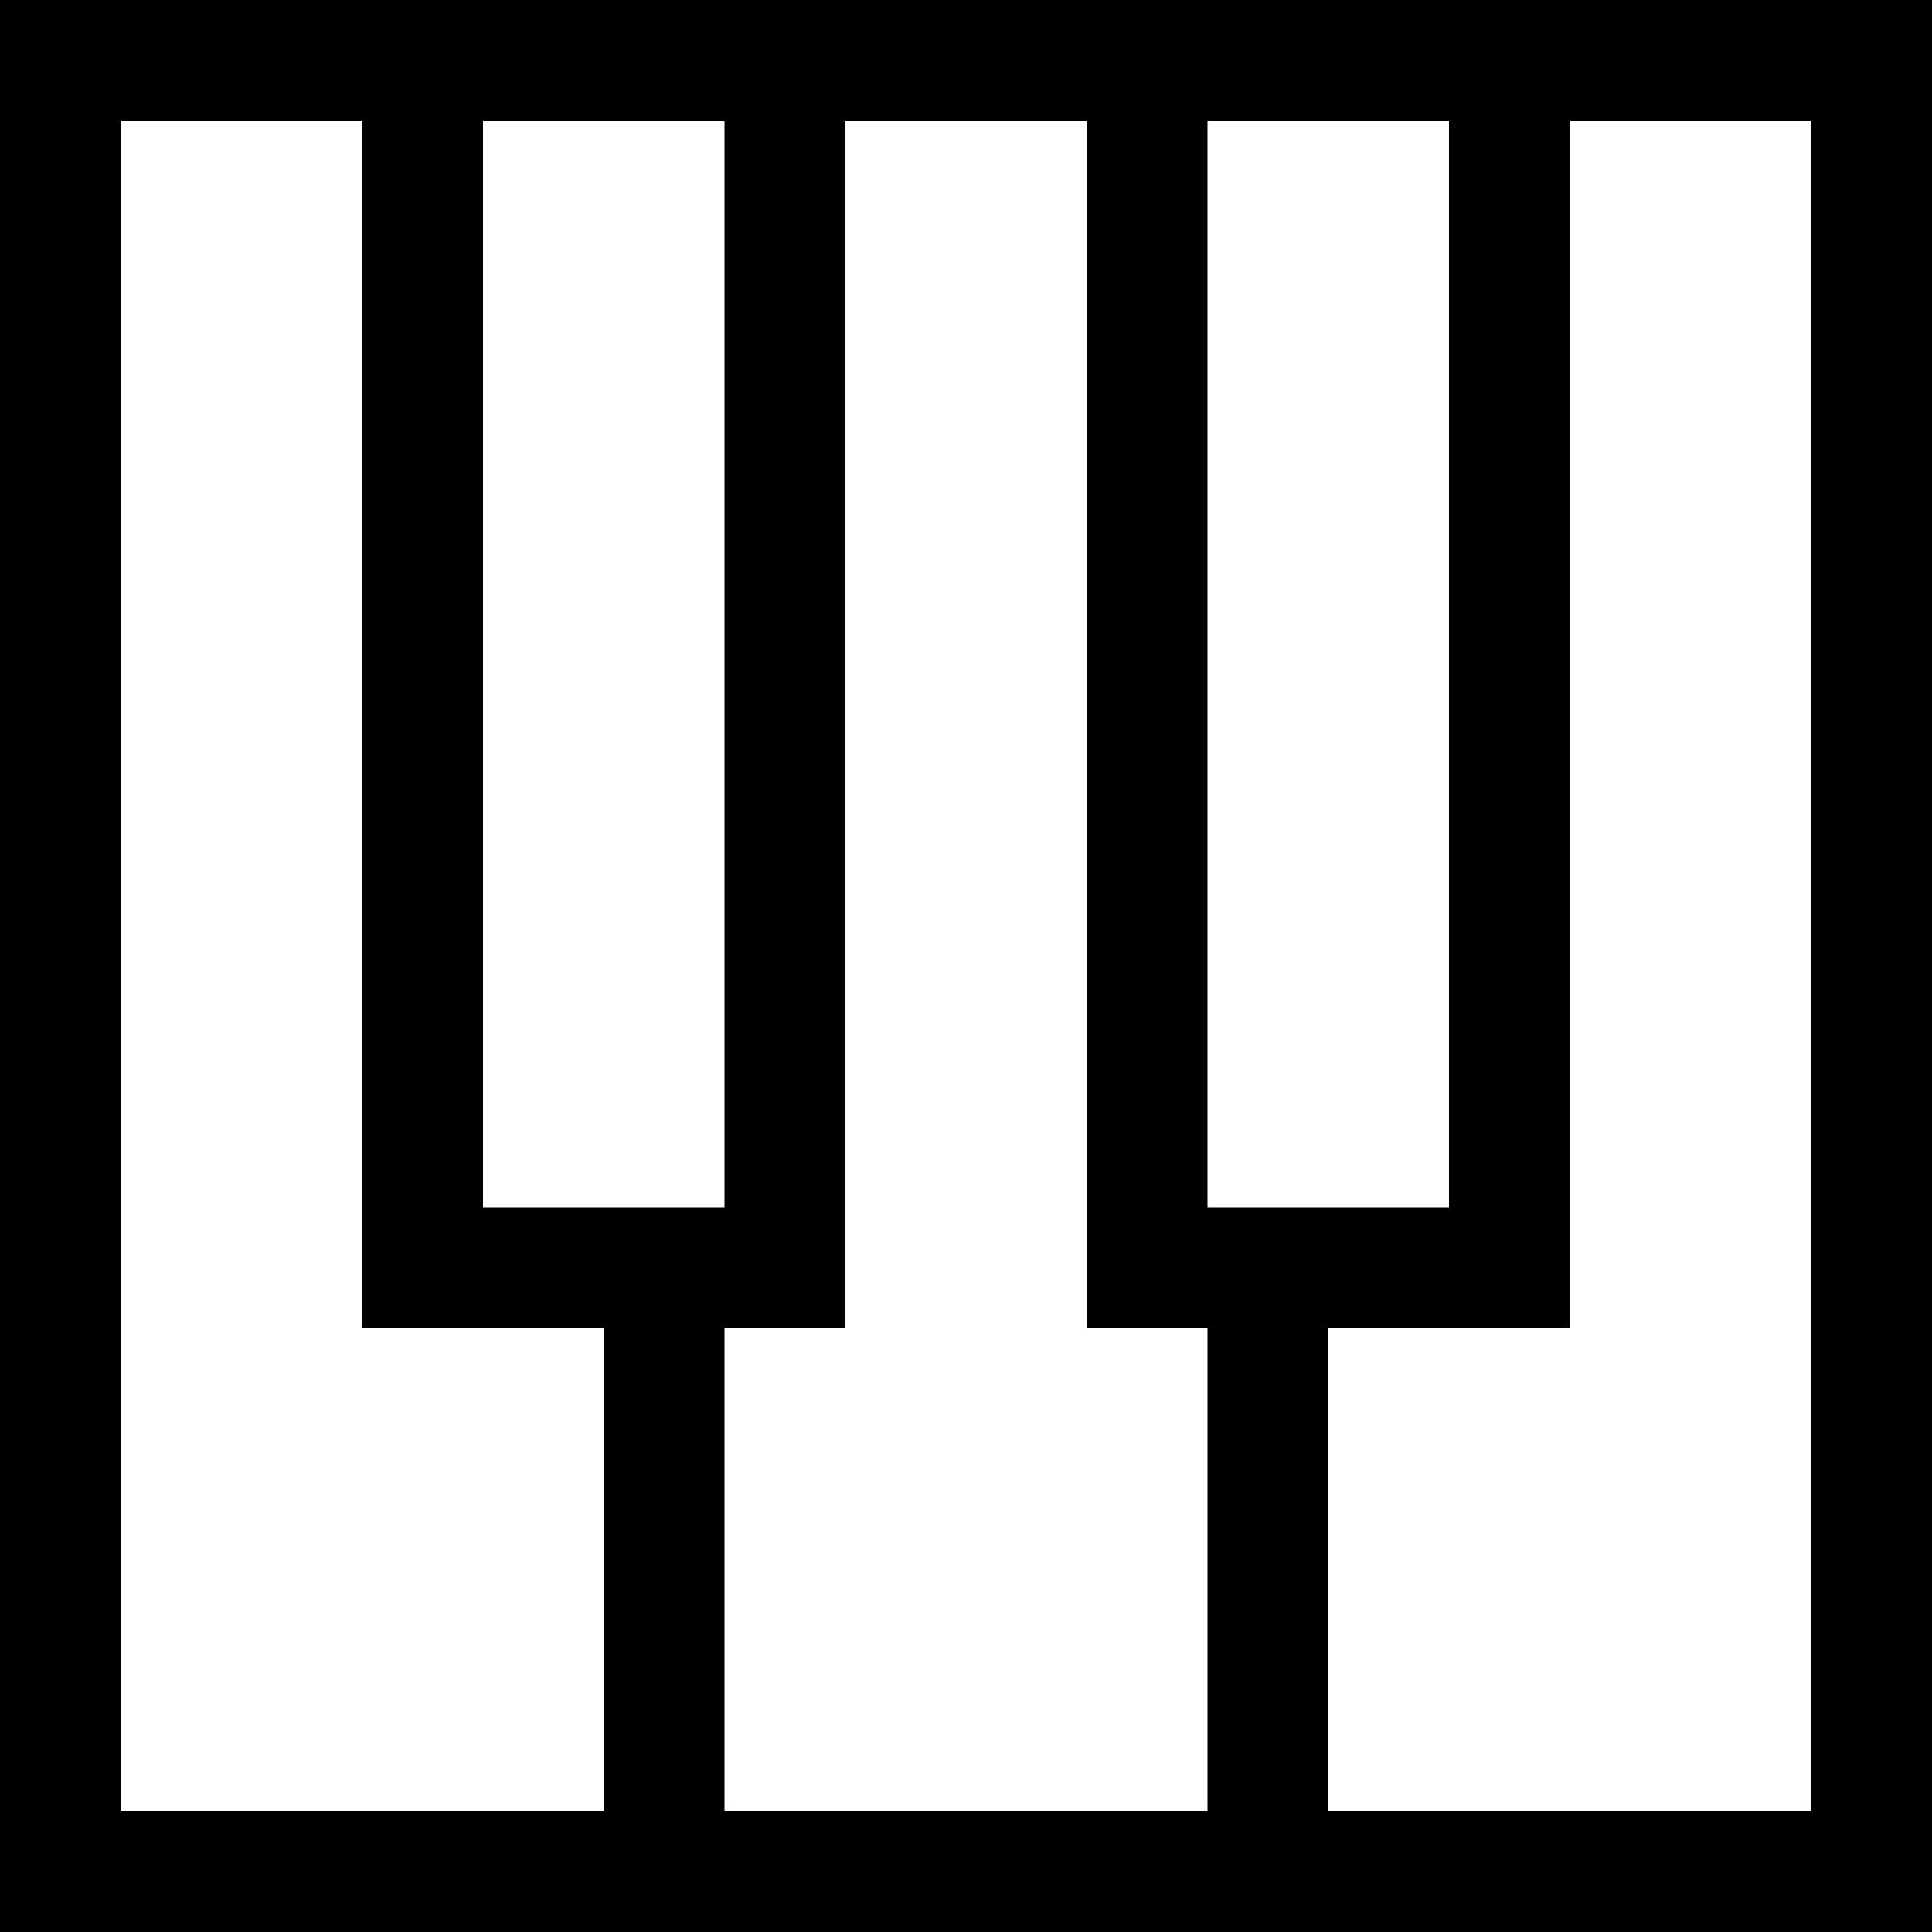
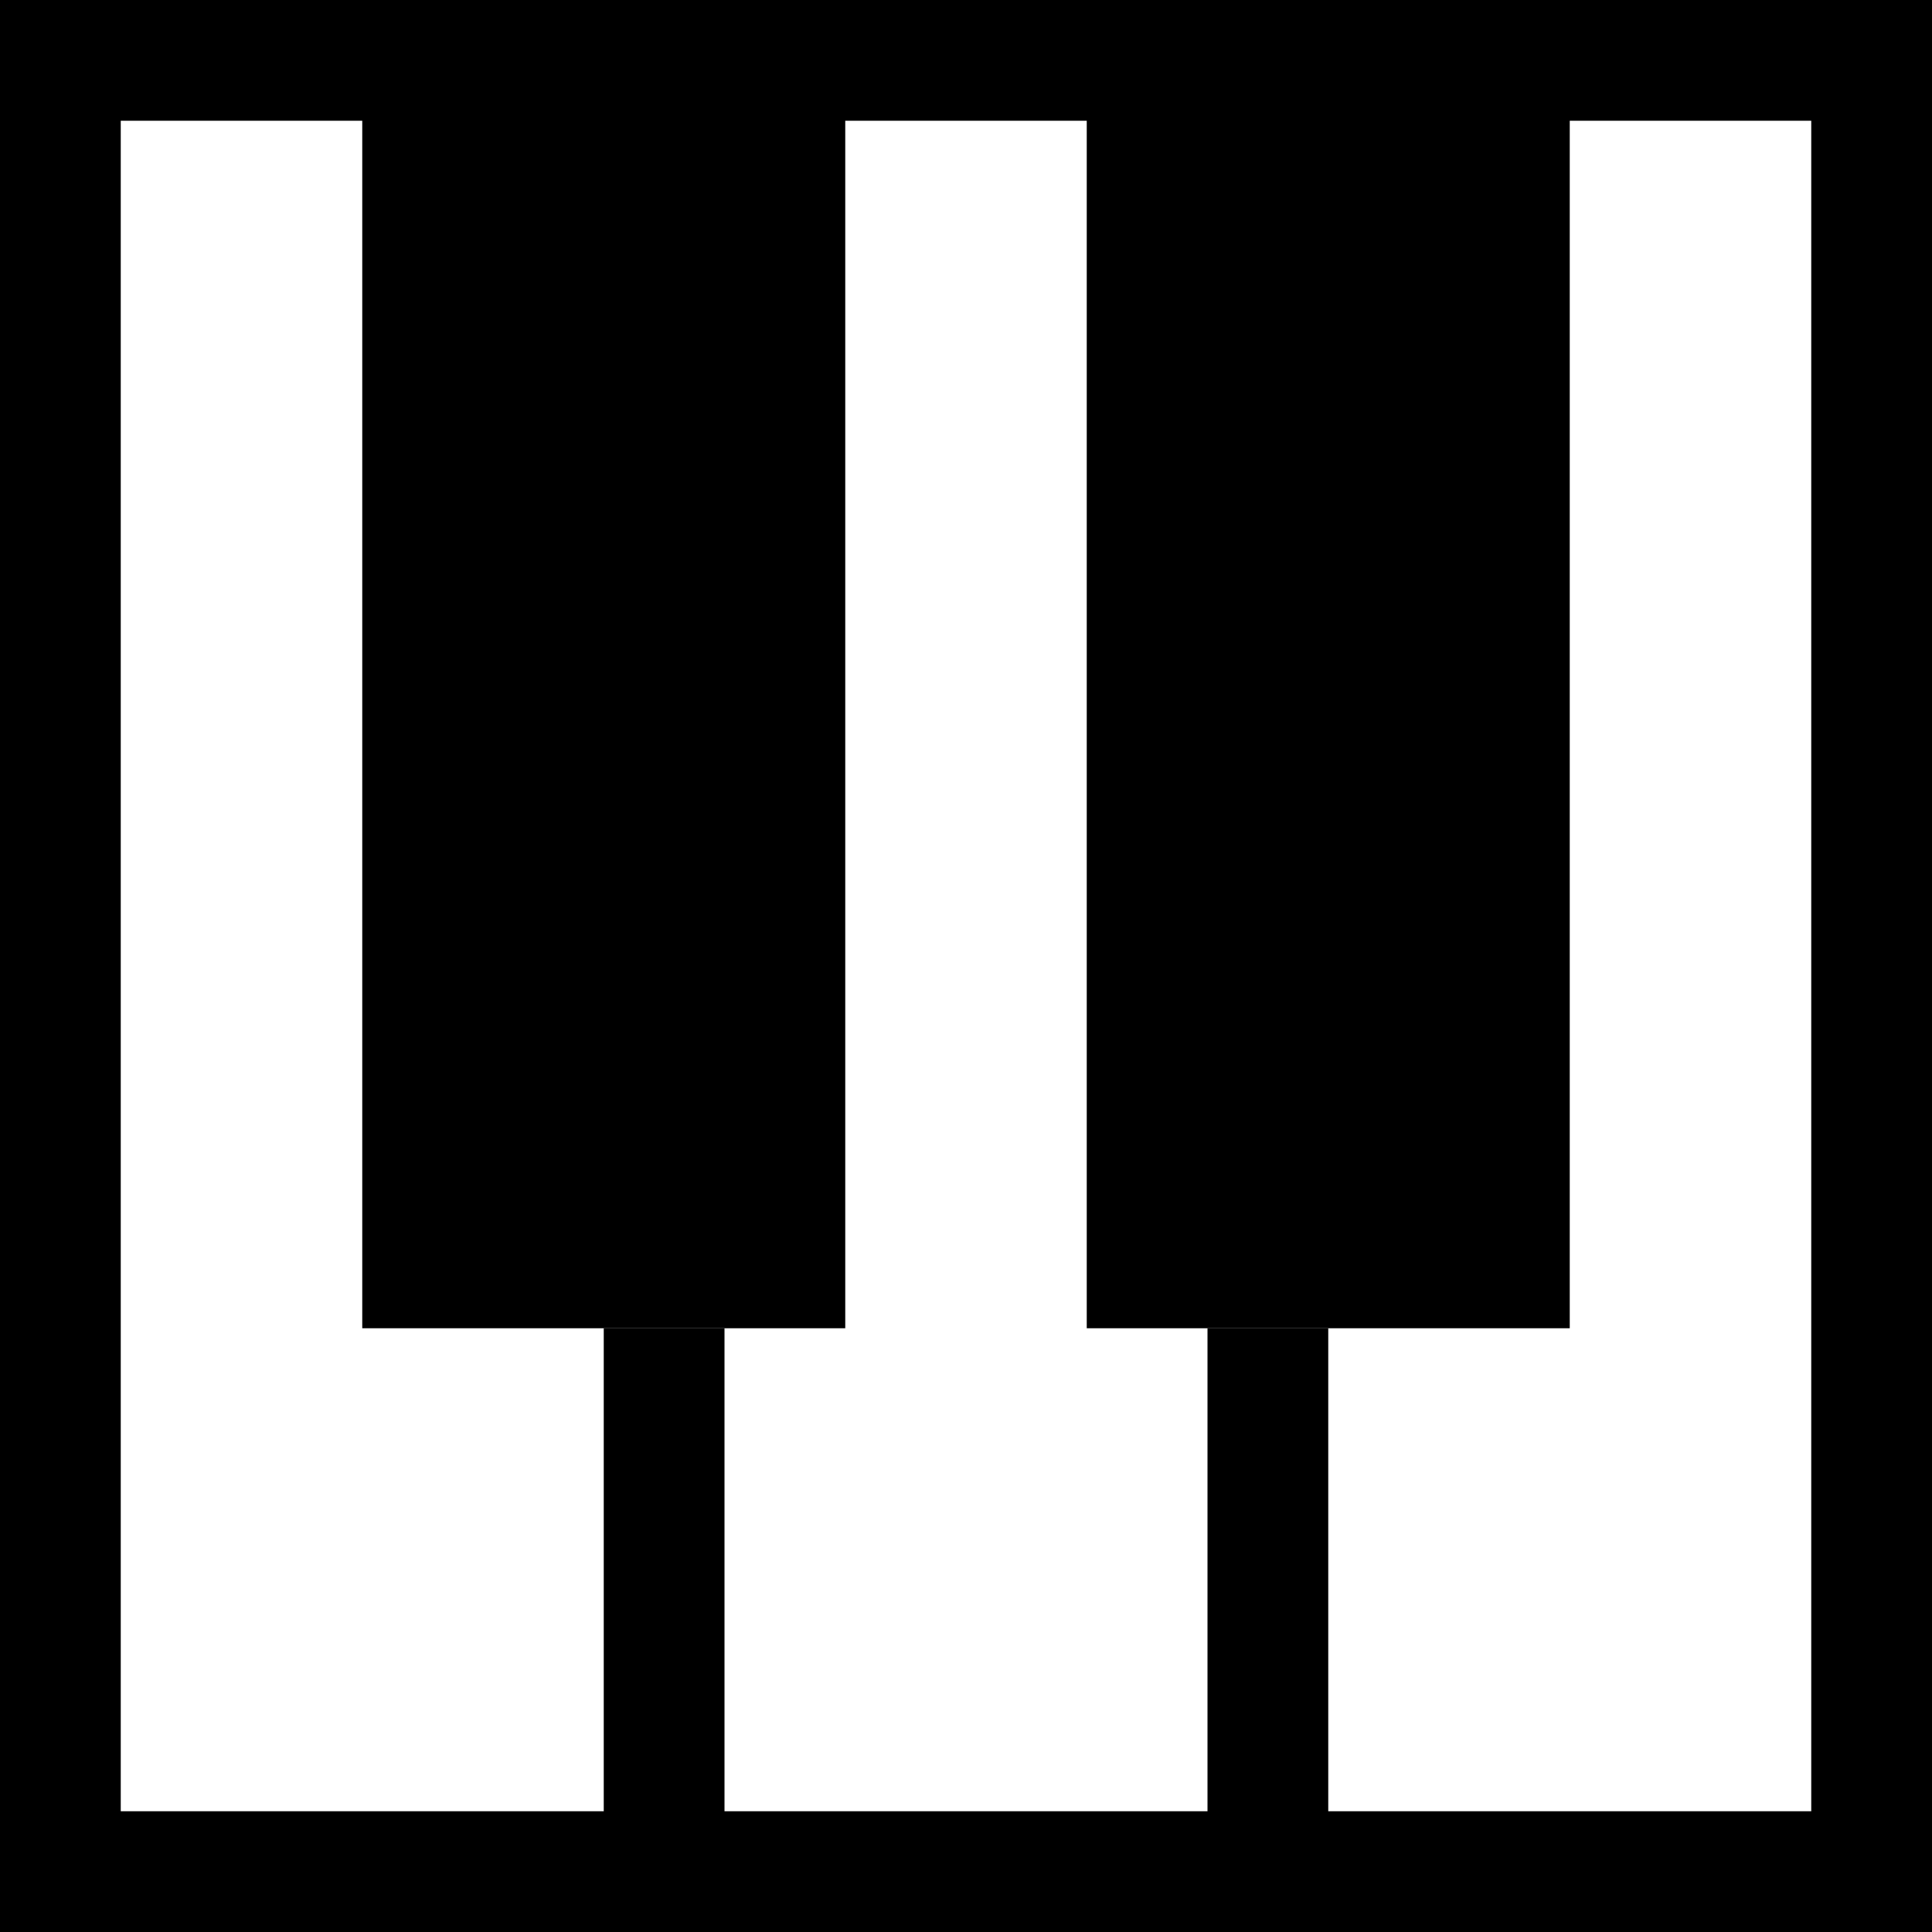
- <svg xmlns="http://www.w3.org/2000/svg" width="16" height="16" viewBox="0 0 16 16">
-   <g fill-rule="evenodd">
-     <polygon points="7 0 7 11 3 11 3 0 4 0 4 10 6 10 6 0" />
-     <polygon points="12 10 10 10 10 0 9 0 9 11 13 11 13 0 12 0" />
-     <rect width="1" height="5" x="5" y="11" />
-     <rect width="1" height="5" x="10" y="11" />
-     <path d="M16,0 L16,16 L0,16 L0,0 L16,0 Z M15,1 L1,1 L1,15 L15,15 L15,1 L15,1 Z" />
-   </g>
-   <g class="keys-black" opacity="0" fill-rule="evenodd">
-     <rect width="4" height="11" x="3" />
-     <rect width="4" height="11" x="9" />
-   </g>
+ <svg xmlns="http://www.w3.org/2000/svg" id="Layer_1" data-name="Layer 1" viewBox="0 0 16 16">
+   <path d="M15,1H1V15H15Zm1-1V16H0V0Z" />
+   <rect x="10" y="11" width="1" height="5" />
+   <rect x="5" y="11" width="1" height="5" />
+   <polygon points="7 0 7 11 3 11 3 0 4 0 4 10 6 10 6 0 7 0" fill="none" fill-rule="evenodd" />
+   <polygon points="12 10 10 10 10 0 9 0 9 11 13 11 13 0 12 0 12 10" fill="none" fill-rule="evenodd" />
+   <rect x="3" width="4" height="11" />
+   <rect x="9" width="4" height="11" />
</svg>
